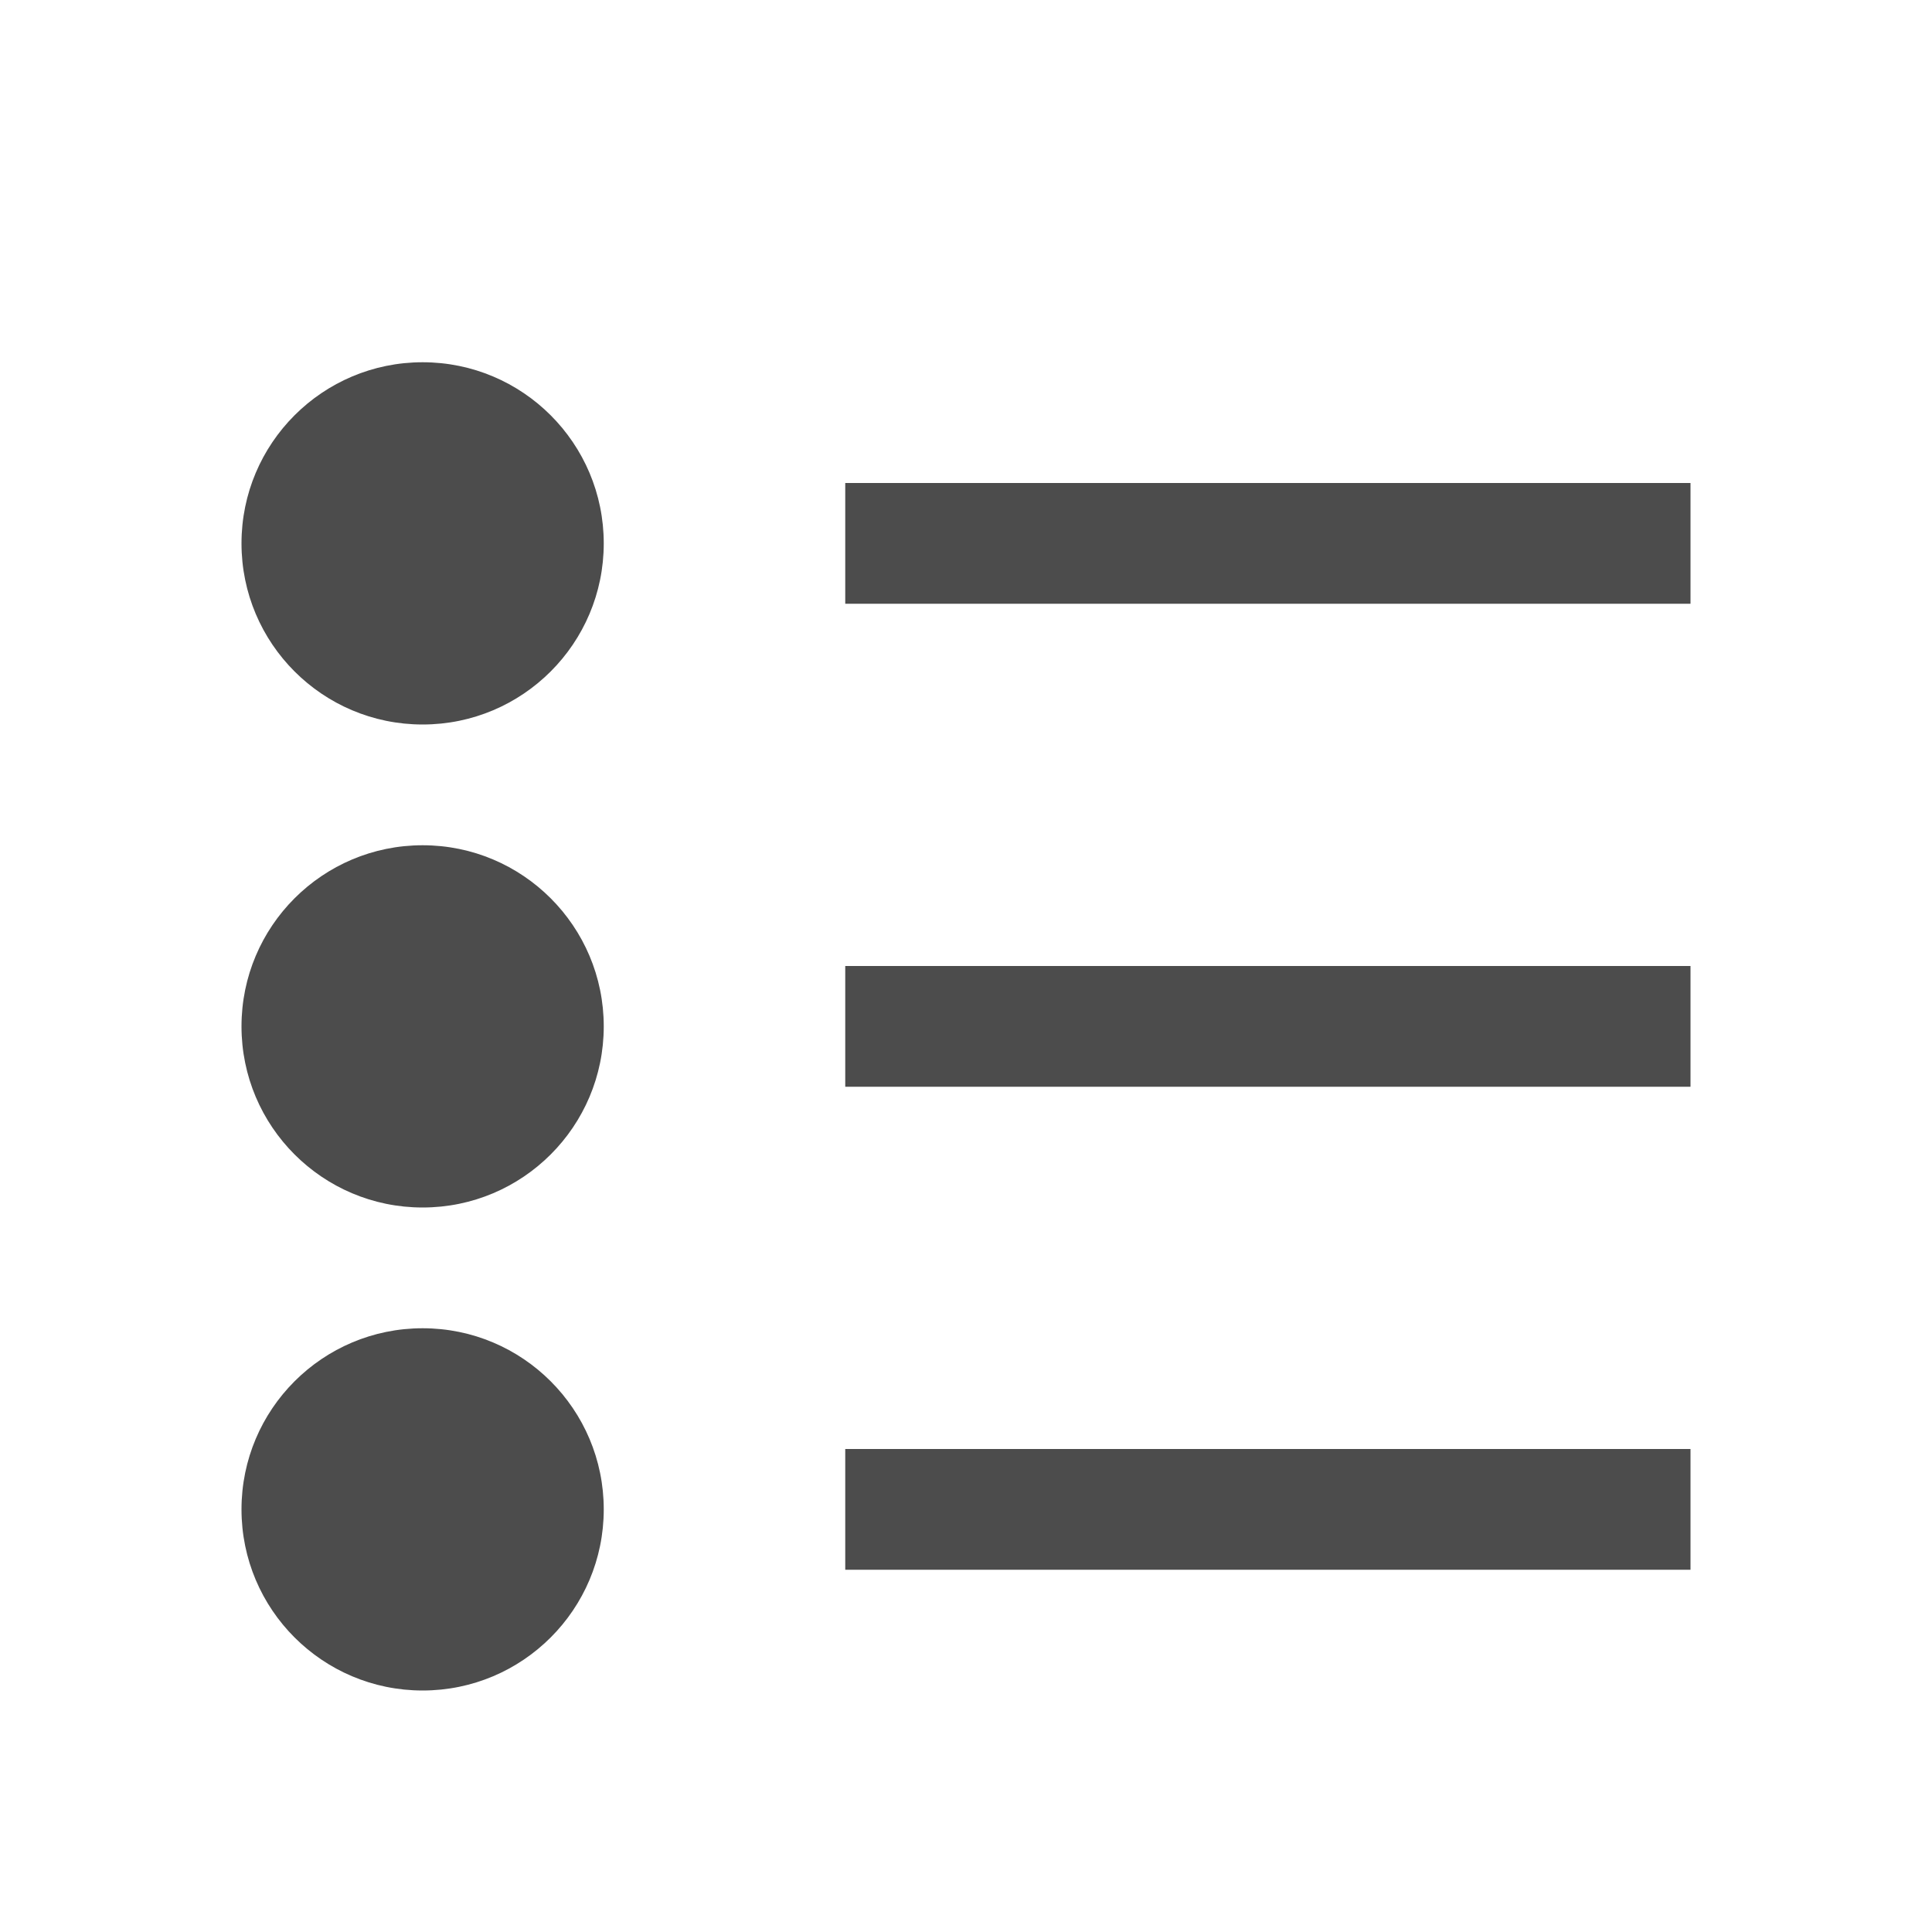
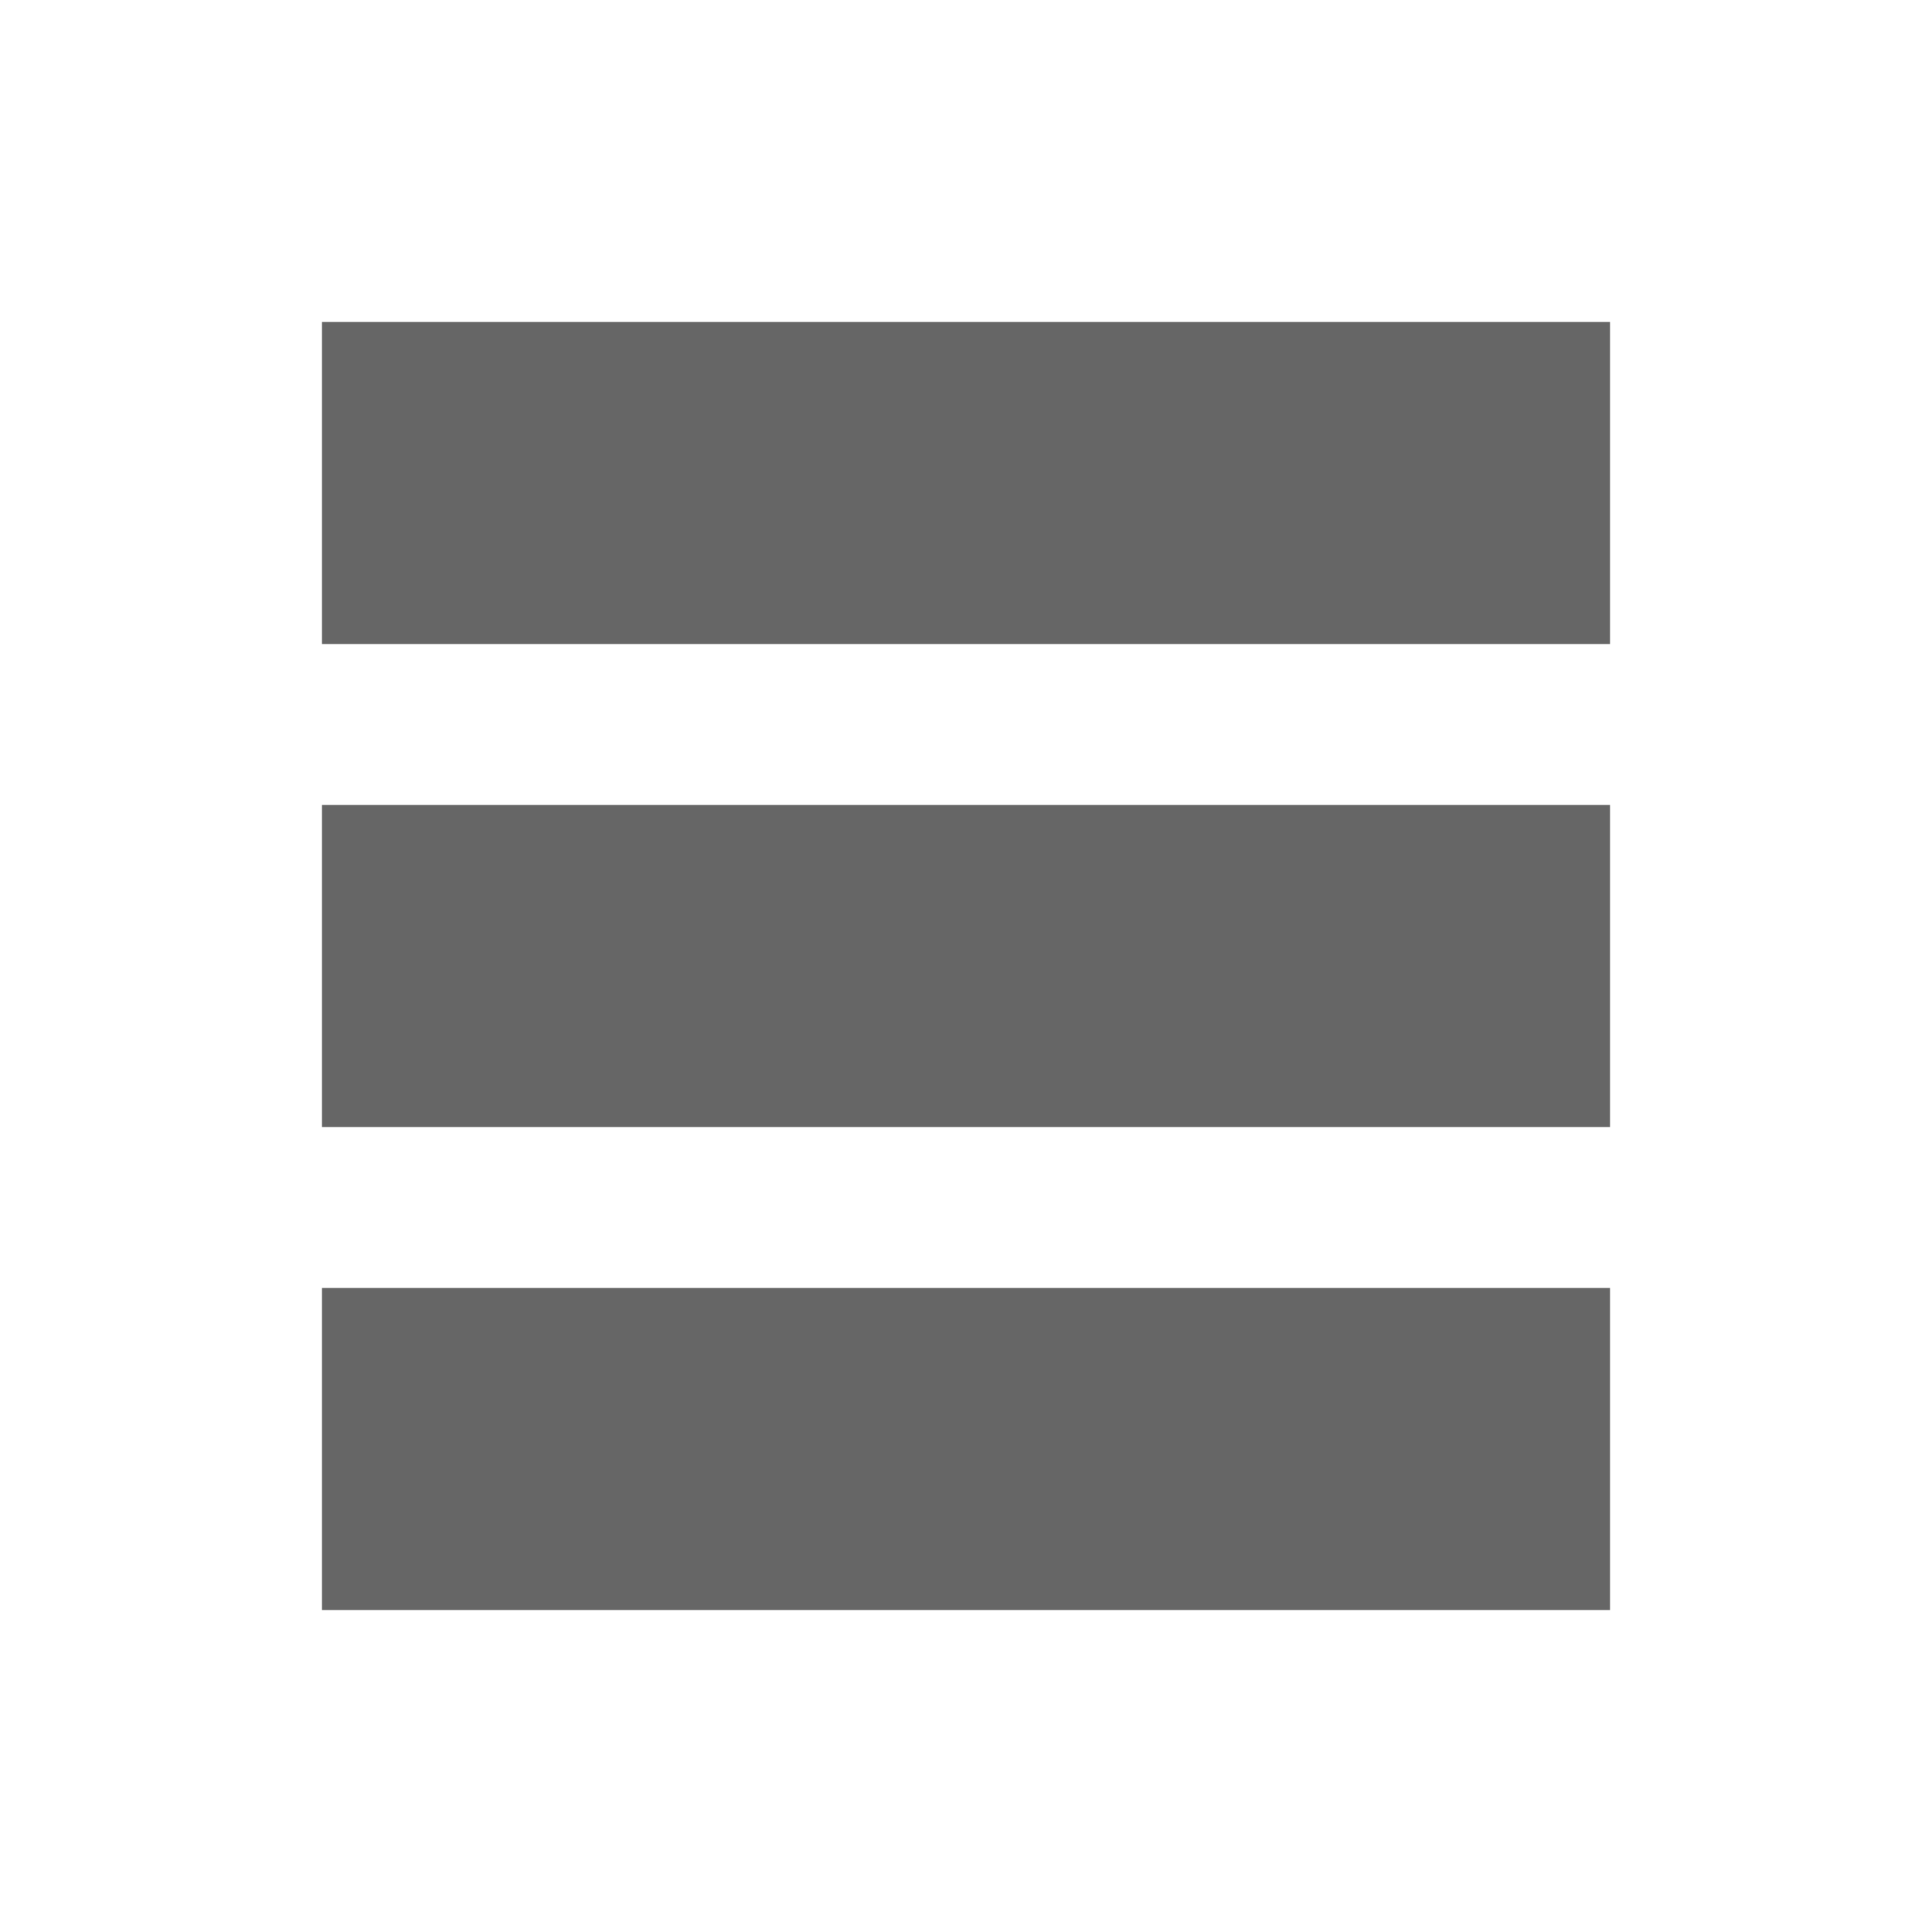
- <svg xmlns="http://www.w3.org/2000/svg" version="1.1" id="Layer_1" x="0px" y="0px" width="16px" height="16px" viewBox="0 0 16 16" enable-background="new 0 0 16 16" xml:space="preserve">
-   <circle fill="#4C4C4C" cx="3.5" cy="4.5" r="1.5" />
-   <circle fill="#4C4C4C" cx="3.5" cy="8.5" r="1.5" />
-   <circle fill="#4C4C4C" cx="3.5" cy="12.5" r="1.5" />
-   <rect x="7" y="4" fill="#4C4C4C" width="7" height="1" />
-   <rect x="7" y="8" fill="#4C4C4C" width="7" height="1" />
-   <rect x="7" y="12" fill="#4C4C4C" width="7" height="1" />
+ <svg xmlns="http://www.w3.org/2000/svg" width="24px" height="24px" viewBox="0 0 24 24" version="1.1">
+   <g stroke="none" stroke-width="1" fill="none" fill-rule="evenodd">
+     <g fill="#666666" fill-rule="nonzero">
+       <path d="M20,16 L20,20 L4,20 L4,16 L20,16 Z M20,10 L20,14 L4,14 L4,10 L20,10 Z M20,4 L20,8 L4,8 L4,4 L20,4 Z" />
+     </g>
+   </g>
</svg>
